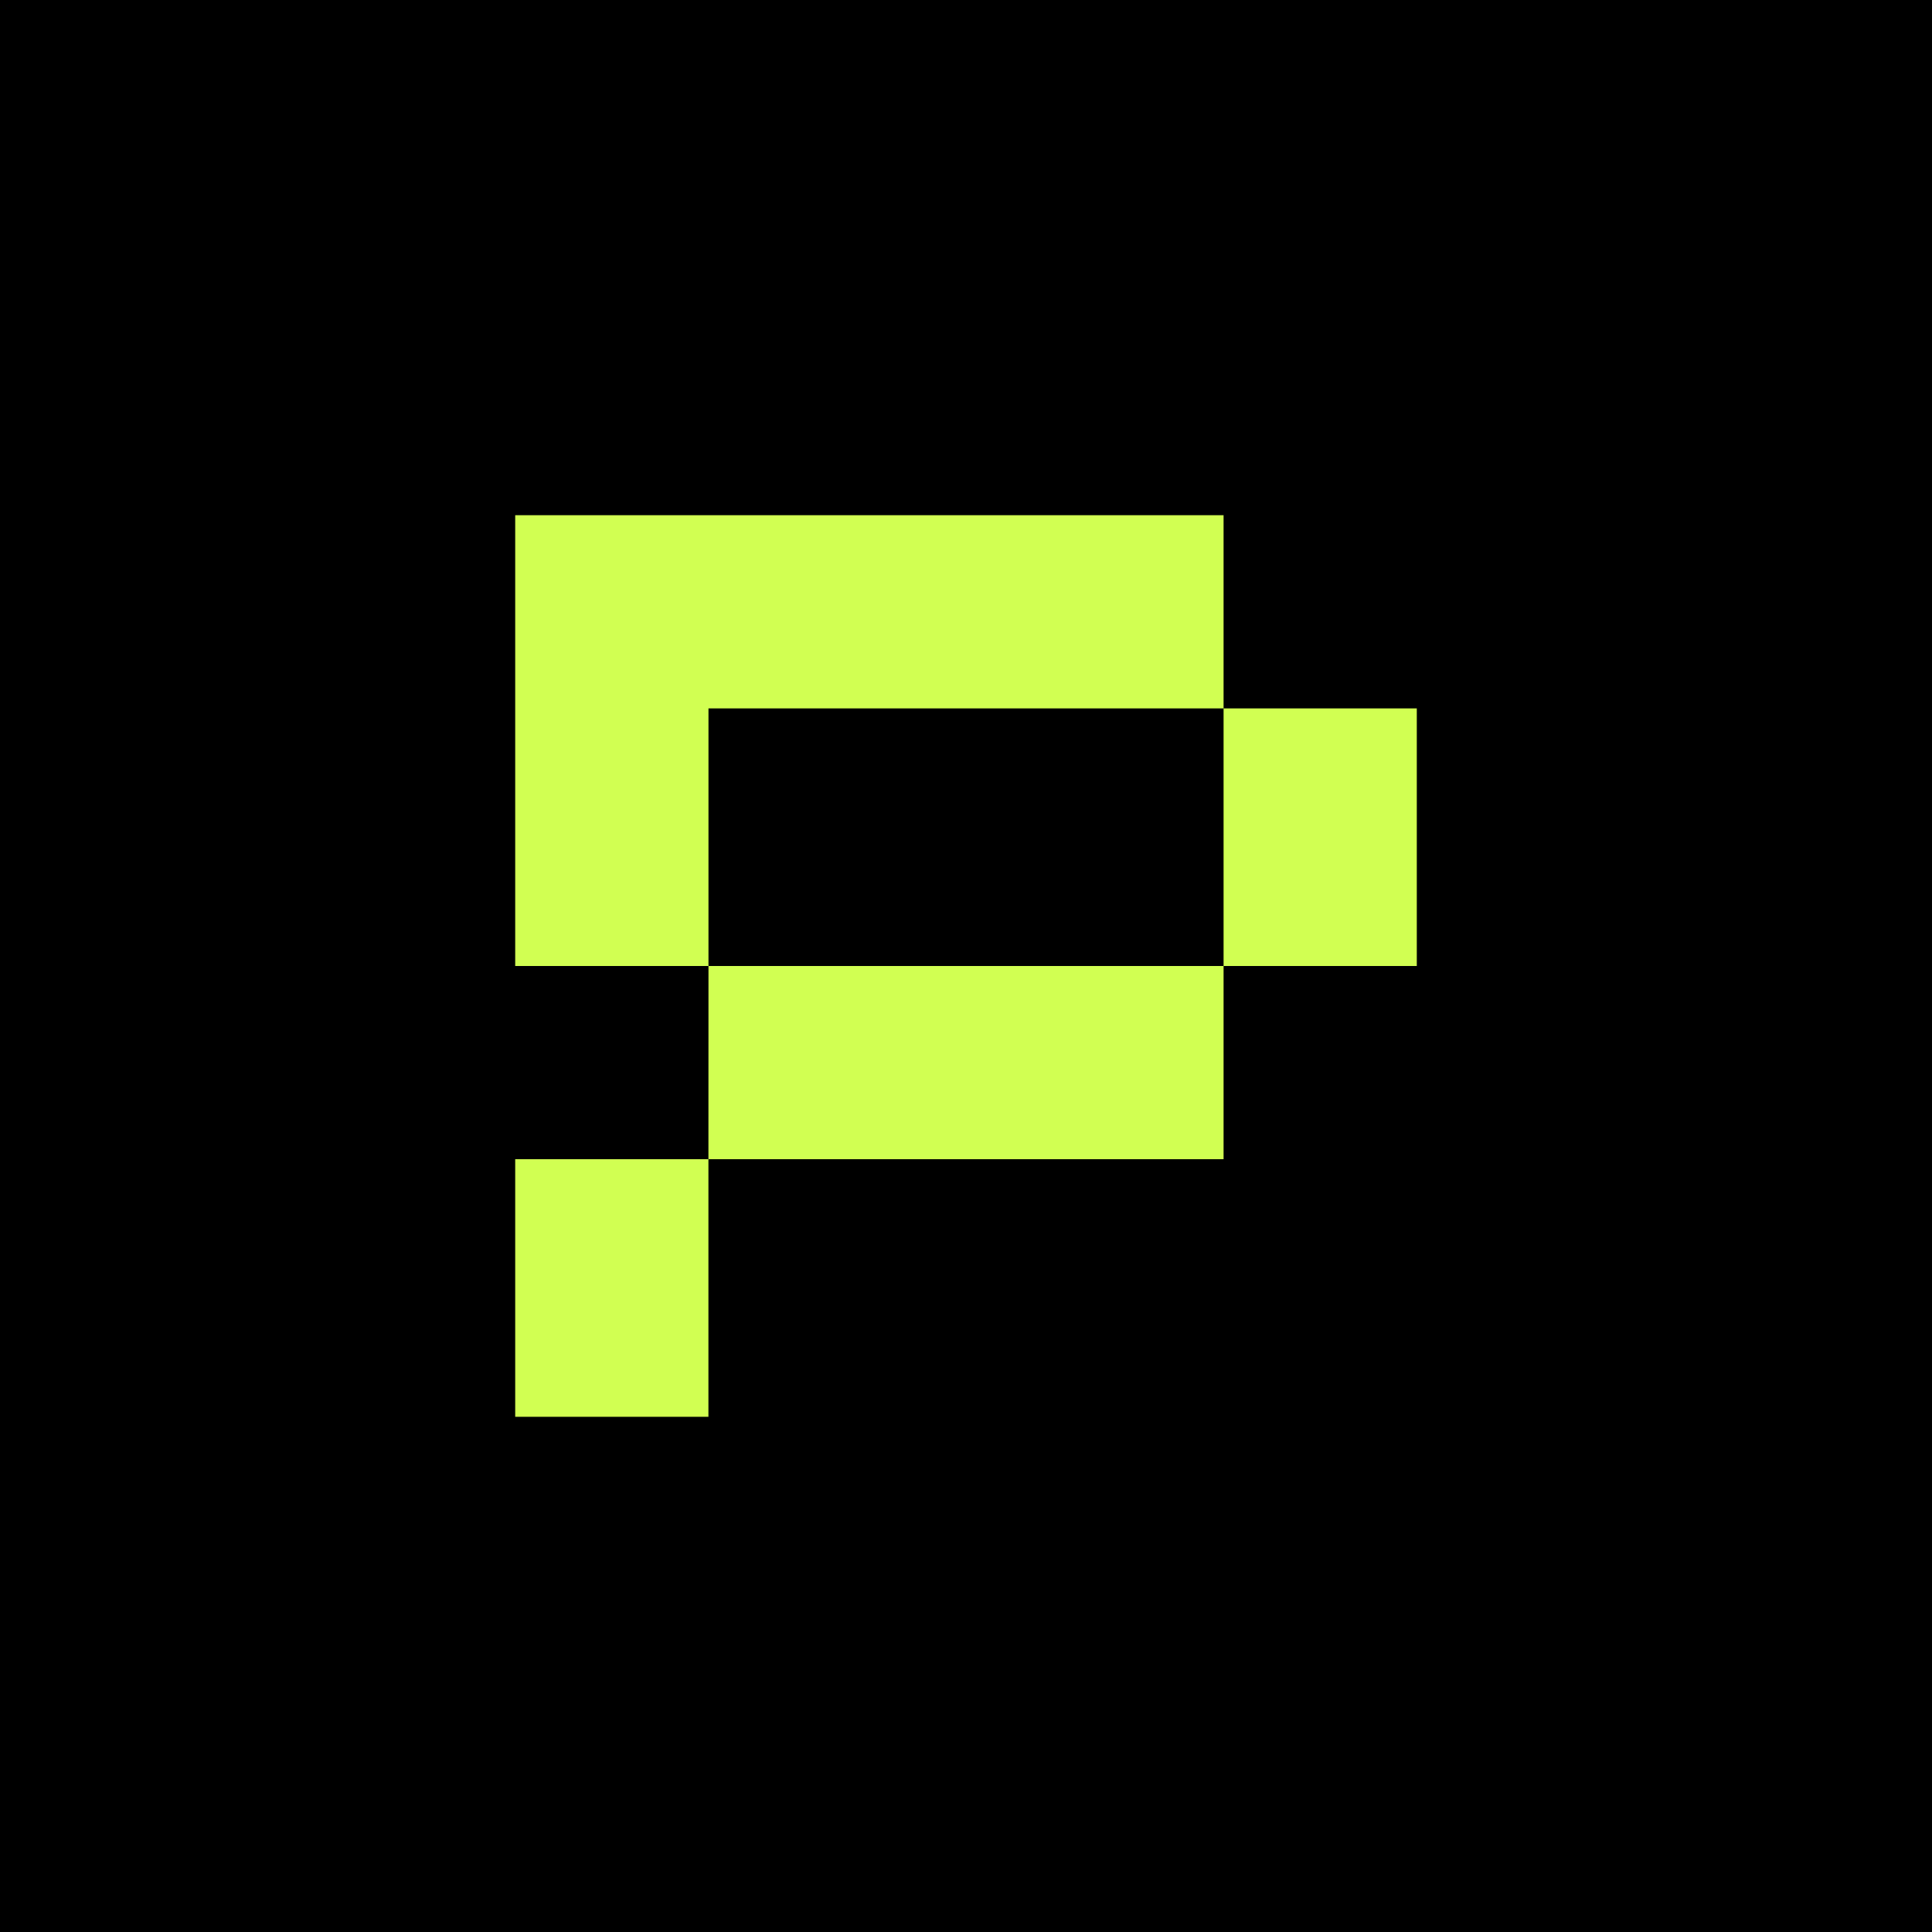
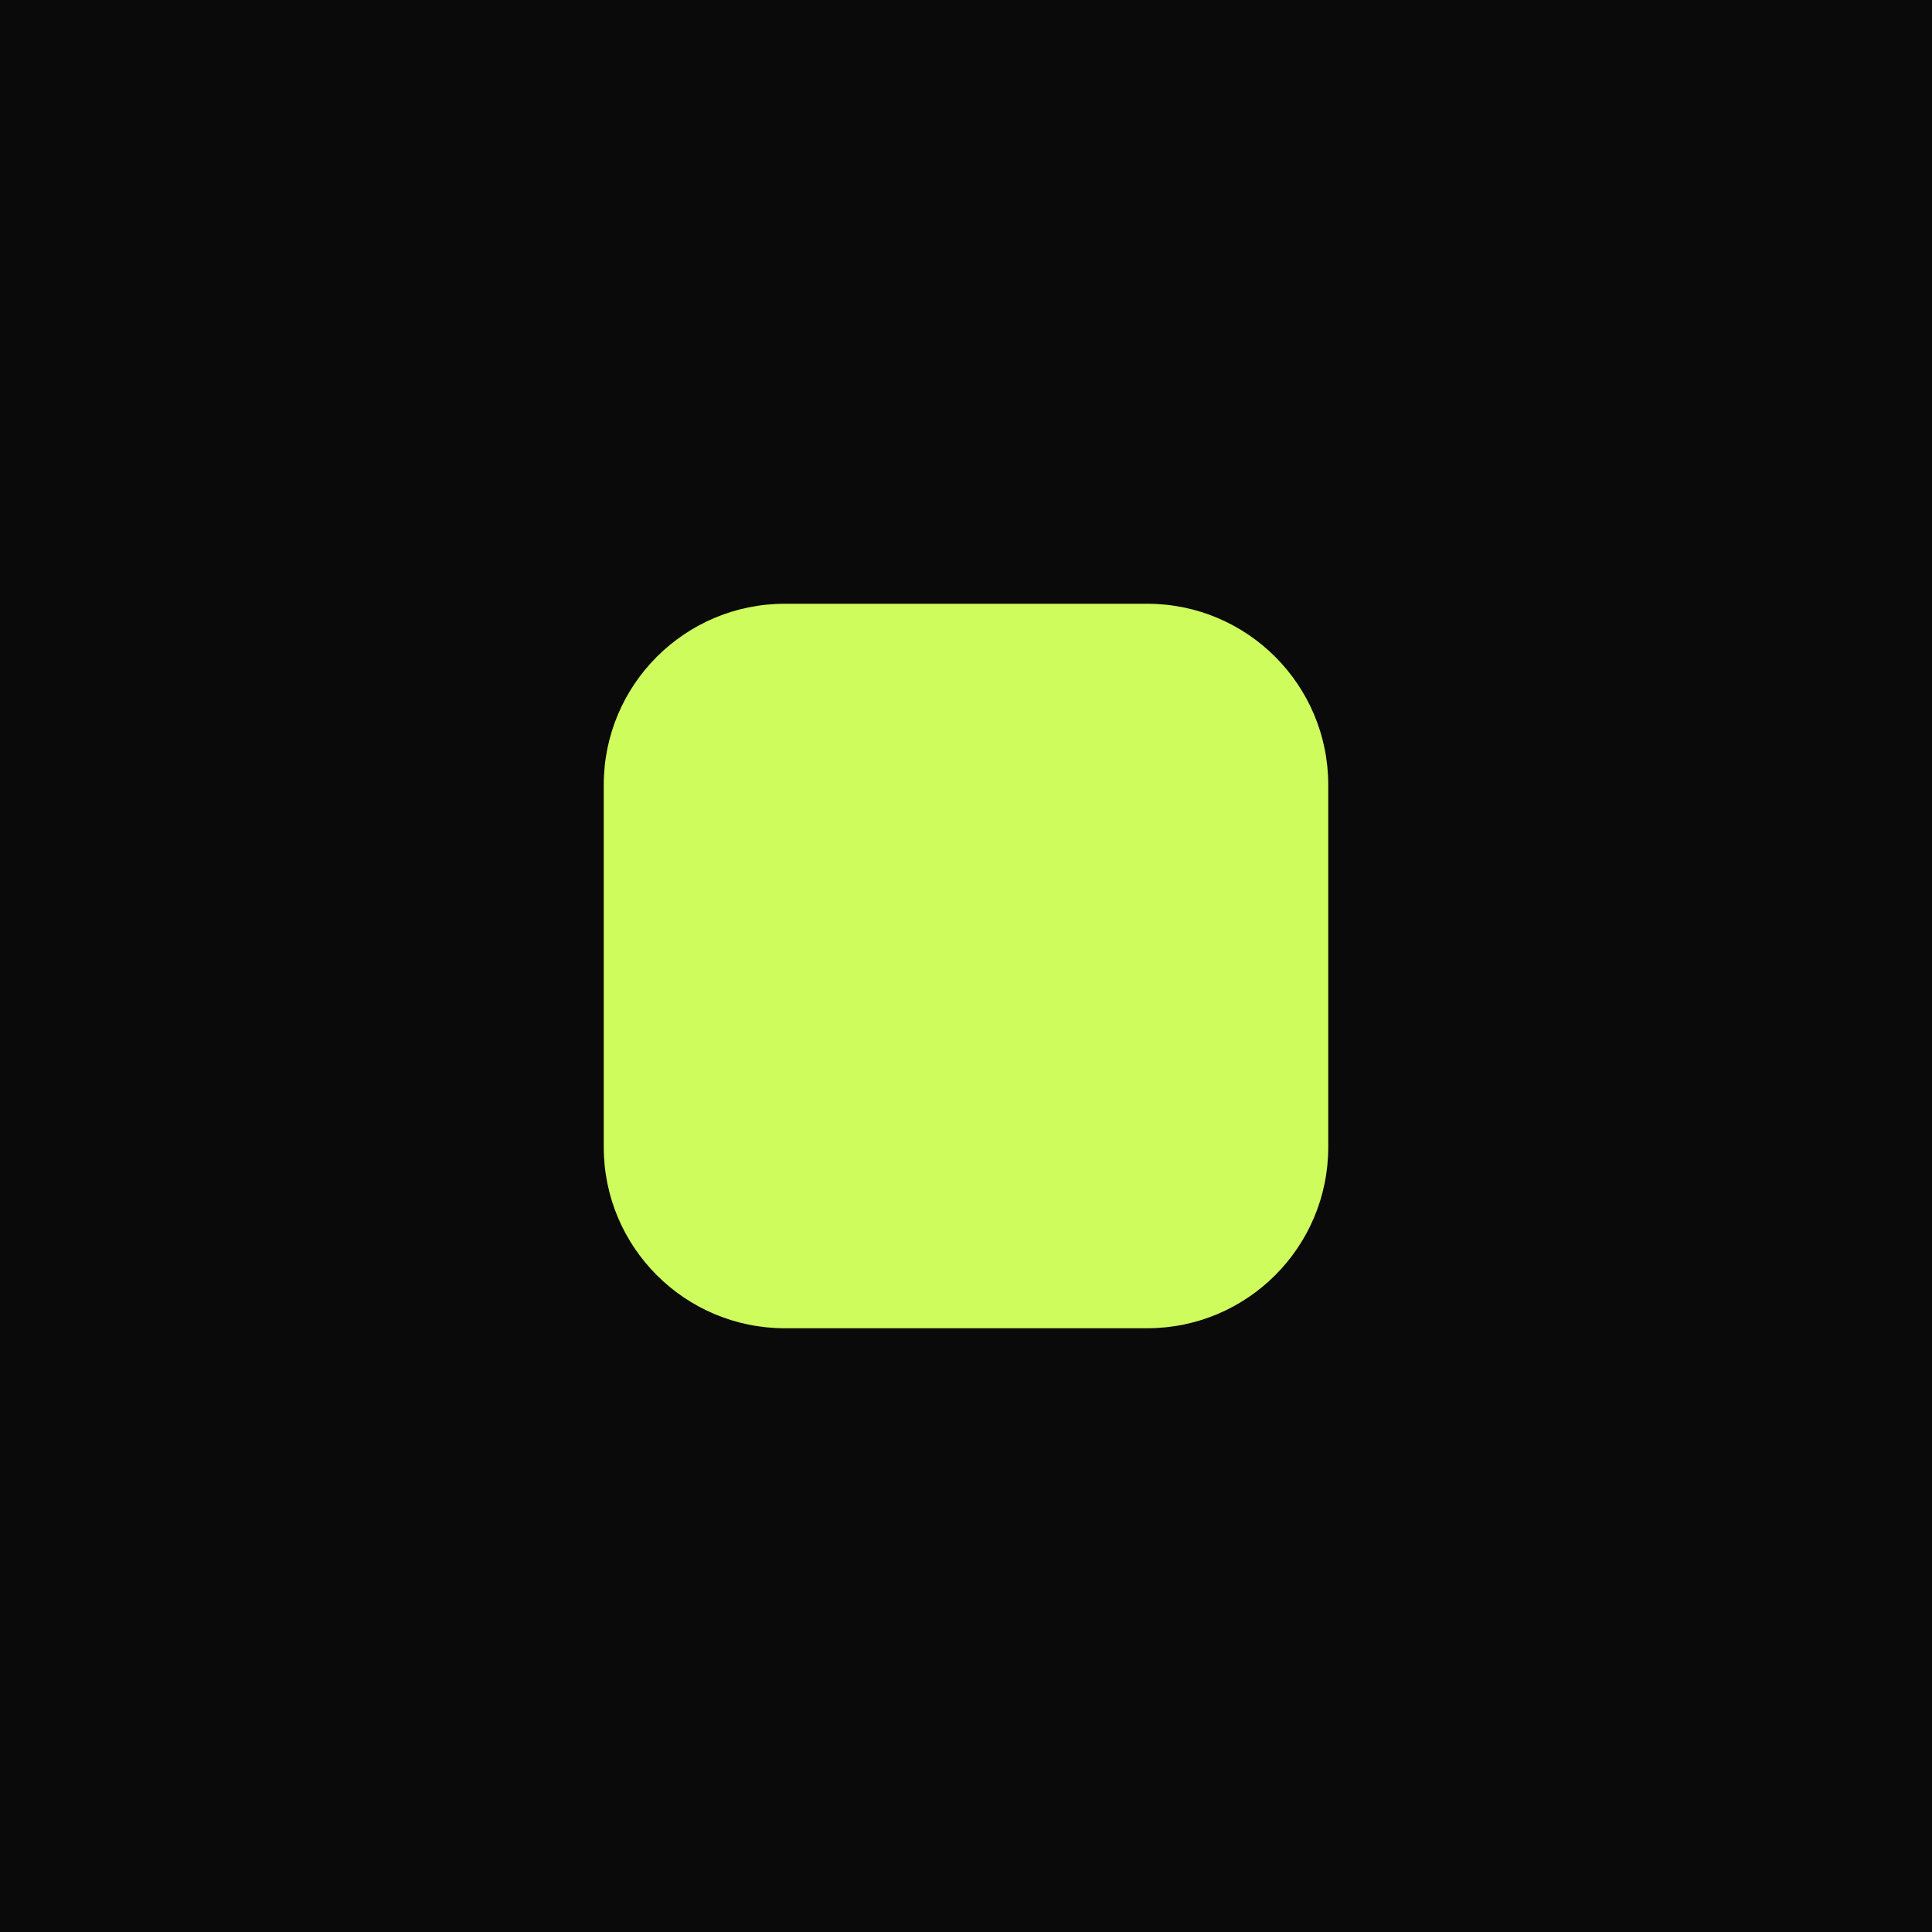
- <svg xmlns="http://www.w3.org/2000/svg" viewBox="0 0 24 24">
-   <rect width="24" height="24" fill="#000" />
-   <g transform="translate(3.6 3.6) scale(0.7)">
-     <path fill="#D1FF52" fill-rule="evenodd" d="M4 4h12.571v3.429H20V12h-3.429V7.429H7.43V12H4zm3.429 11.429h9.142V12H7.43zm0 0V20H4v-4.571z" clip-rule="evenodd" />
-   </g>
+ <svg xmlns="http://www.w3.org/2000/svg" width="32" height="32" viewBox="0 0 32 32">
+   <rect width="32" height="32" fill="#0a0a0a" />
+   <rect x="10" y="10" width="12" height="12" rx="3" fill="#cefc5d" />
</svg>
